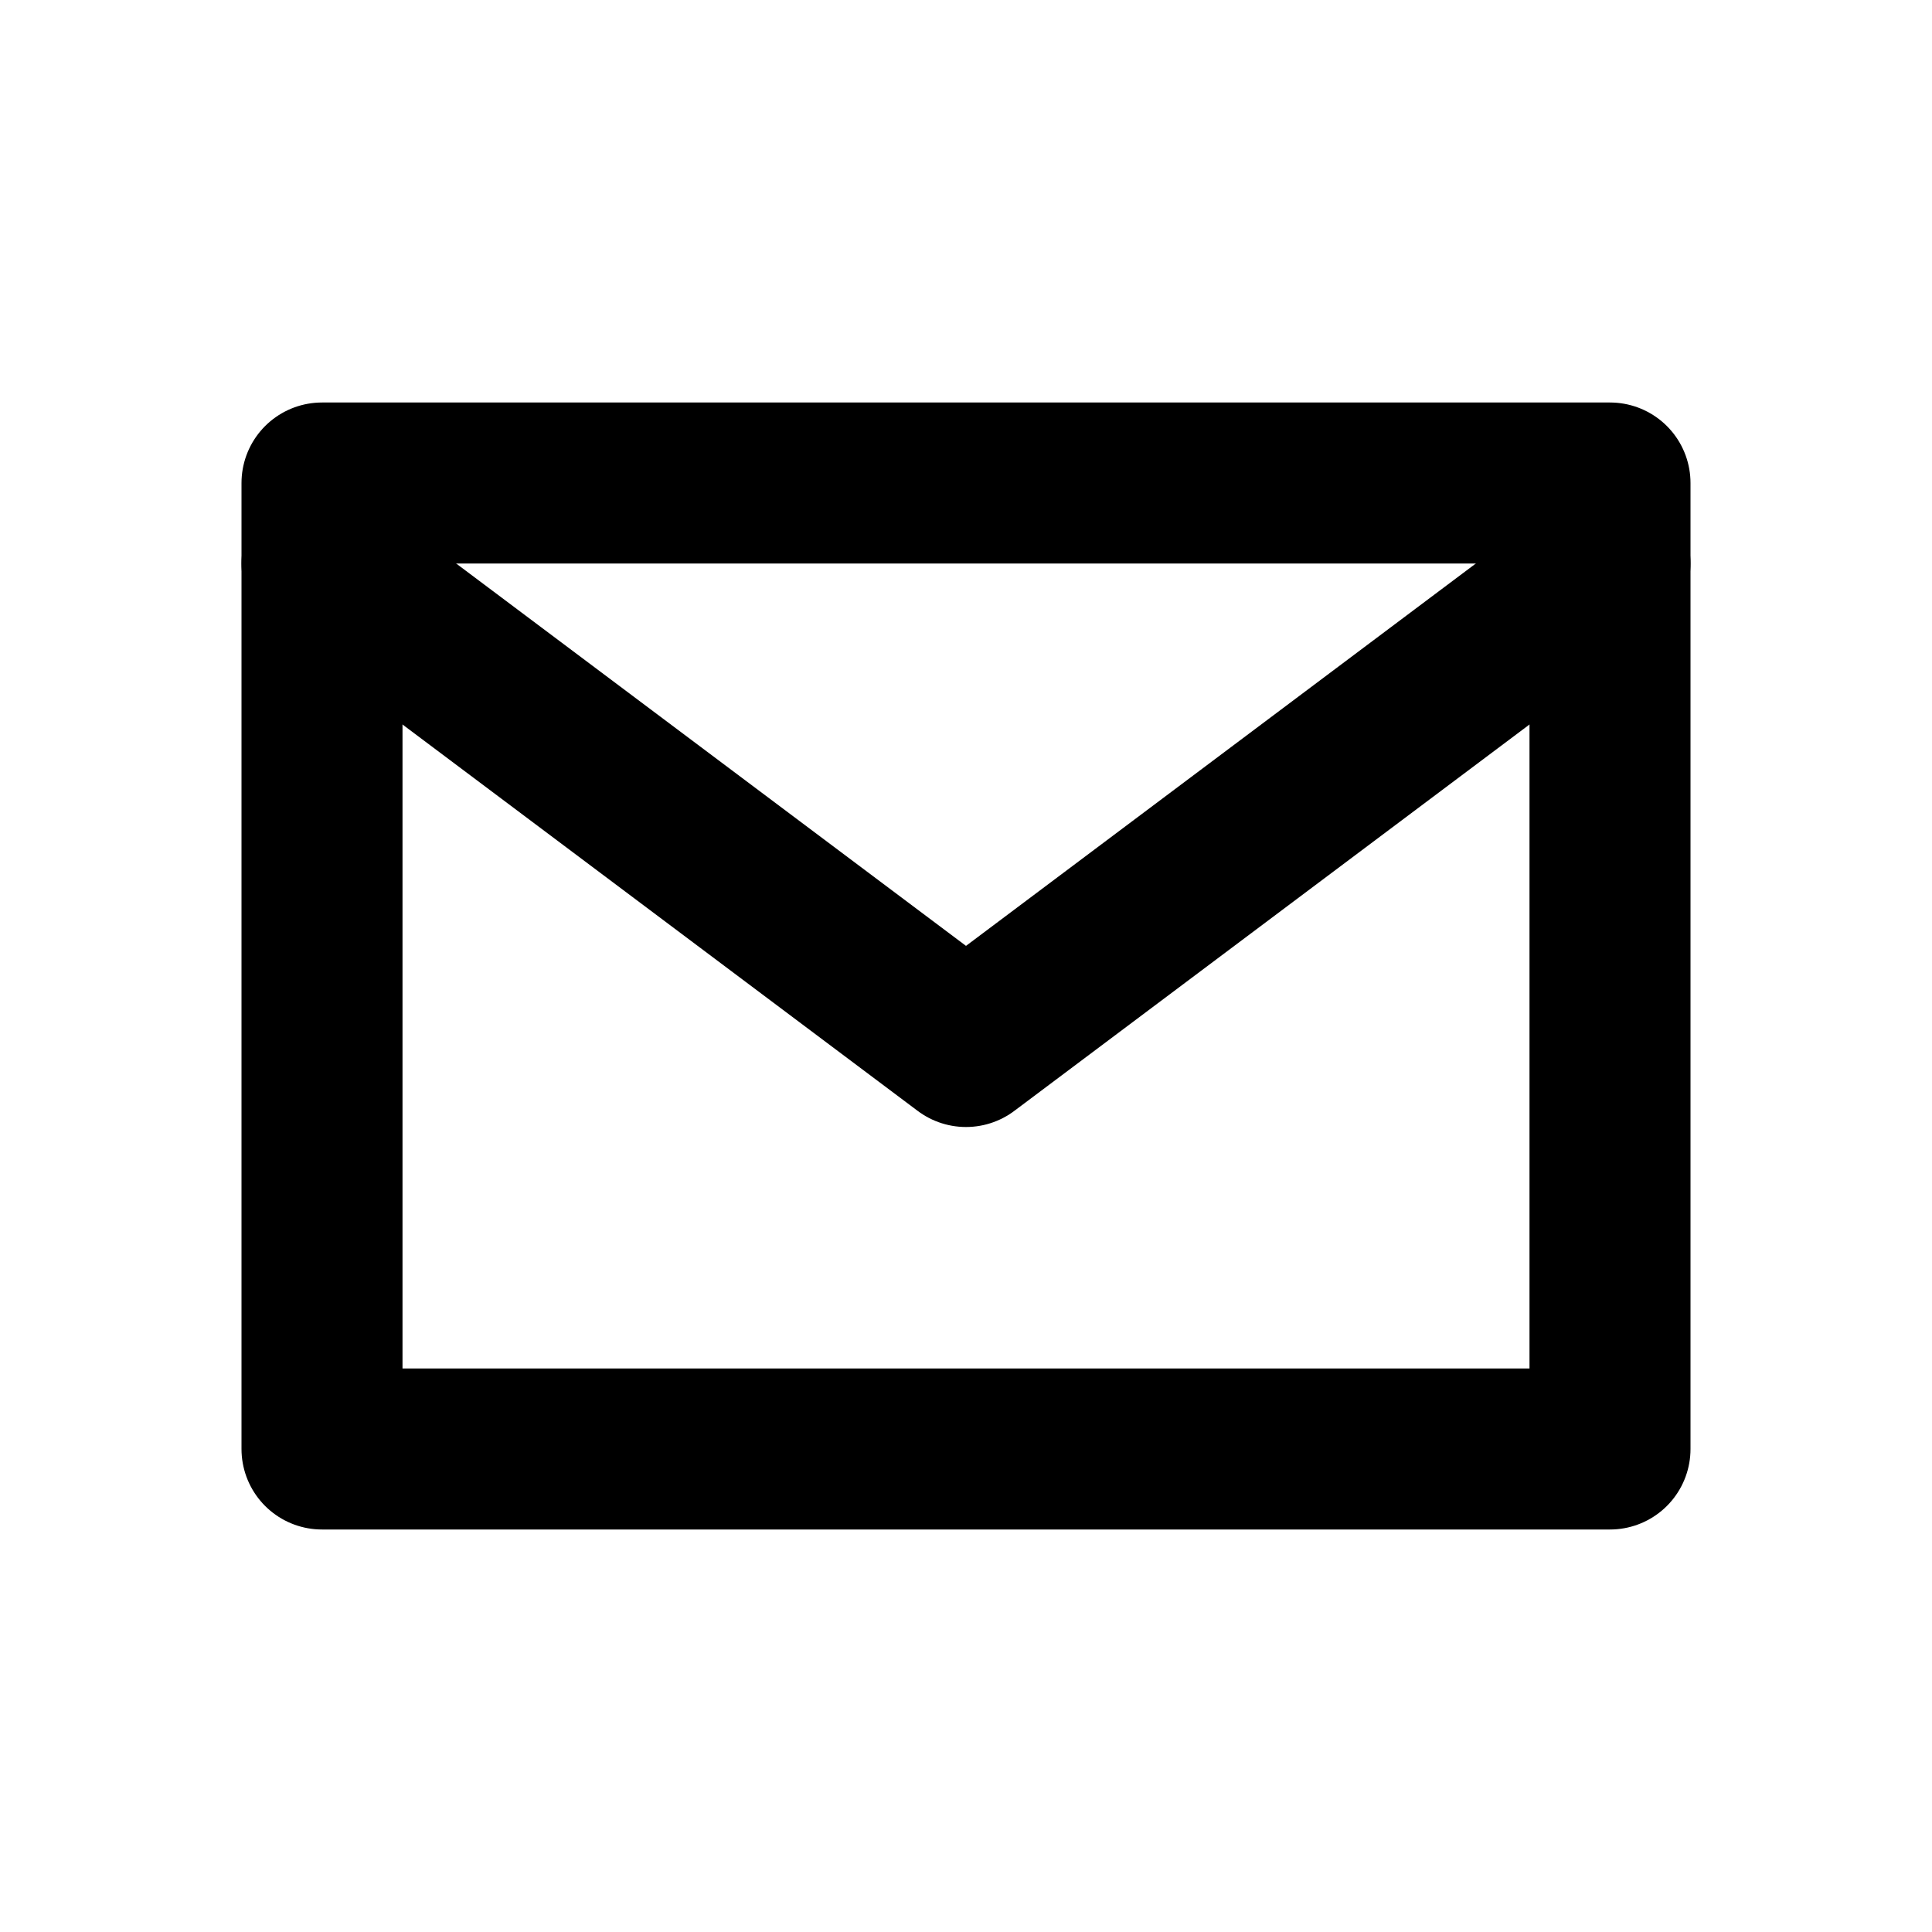
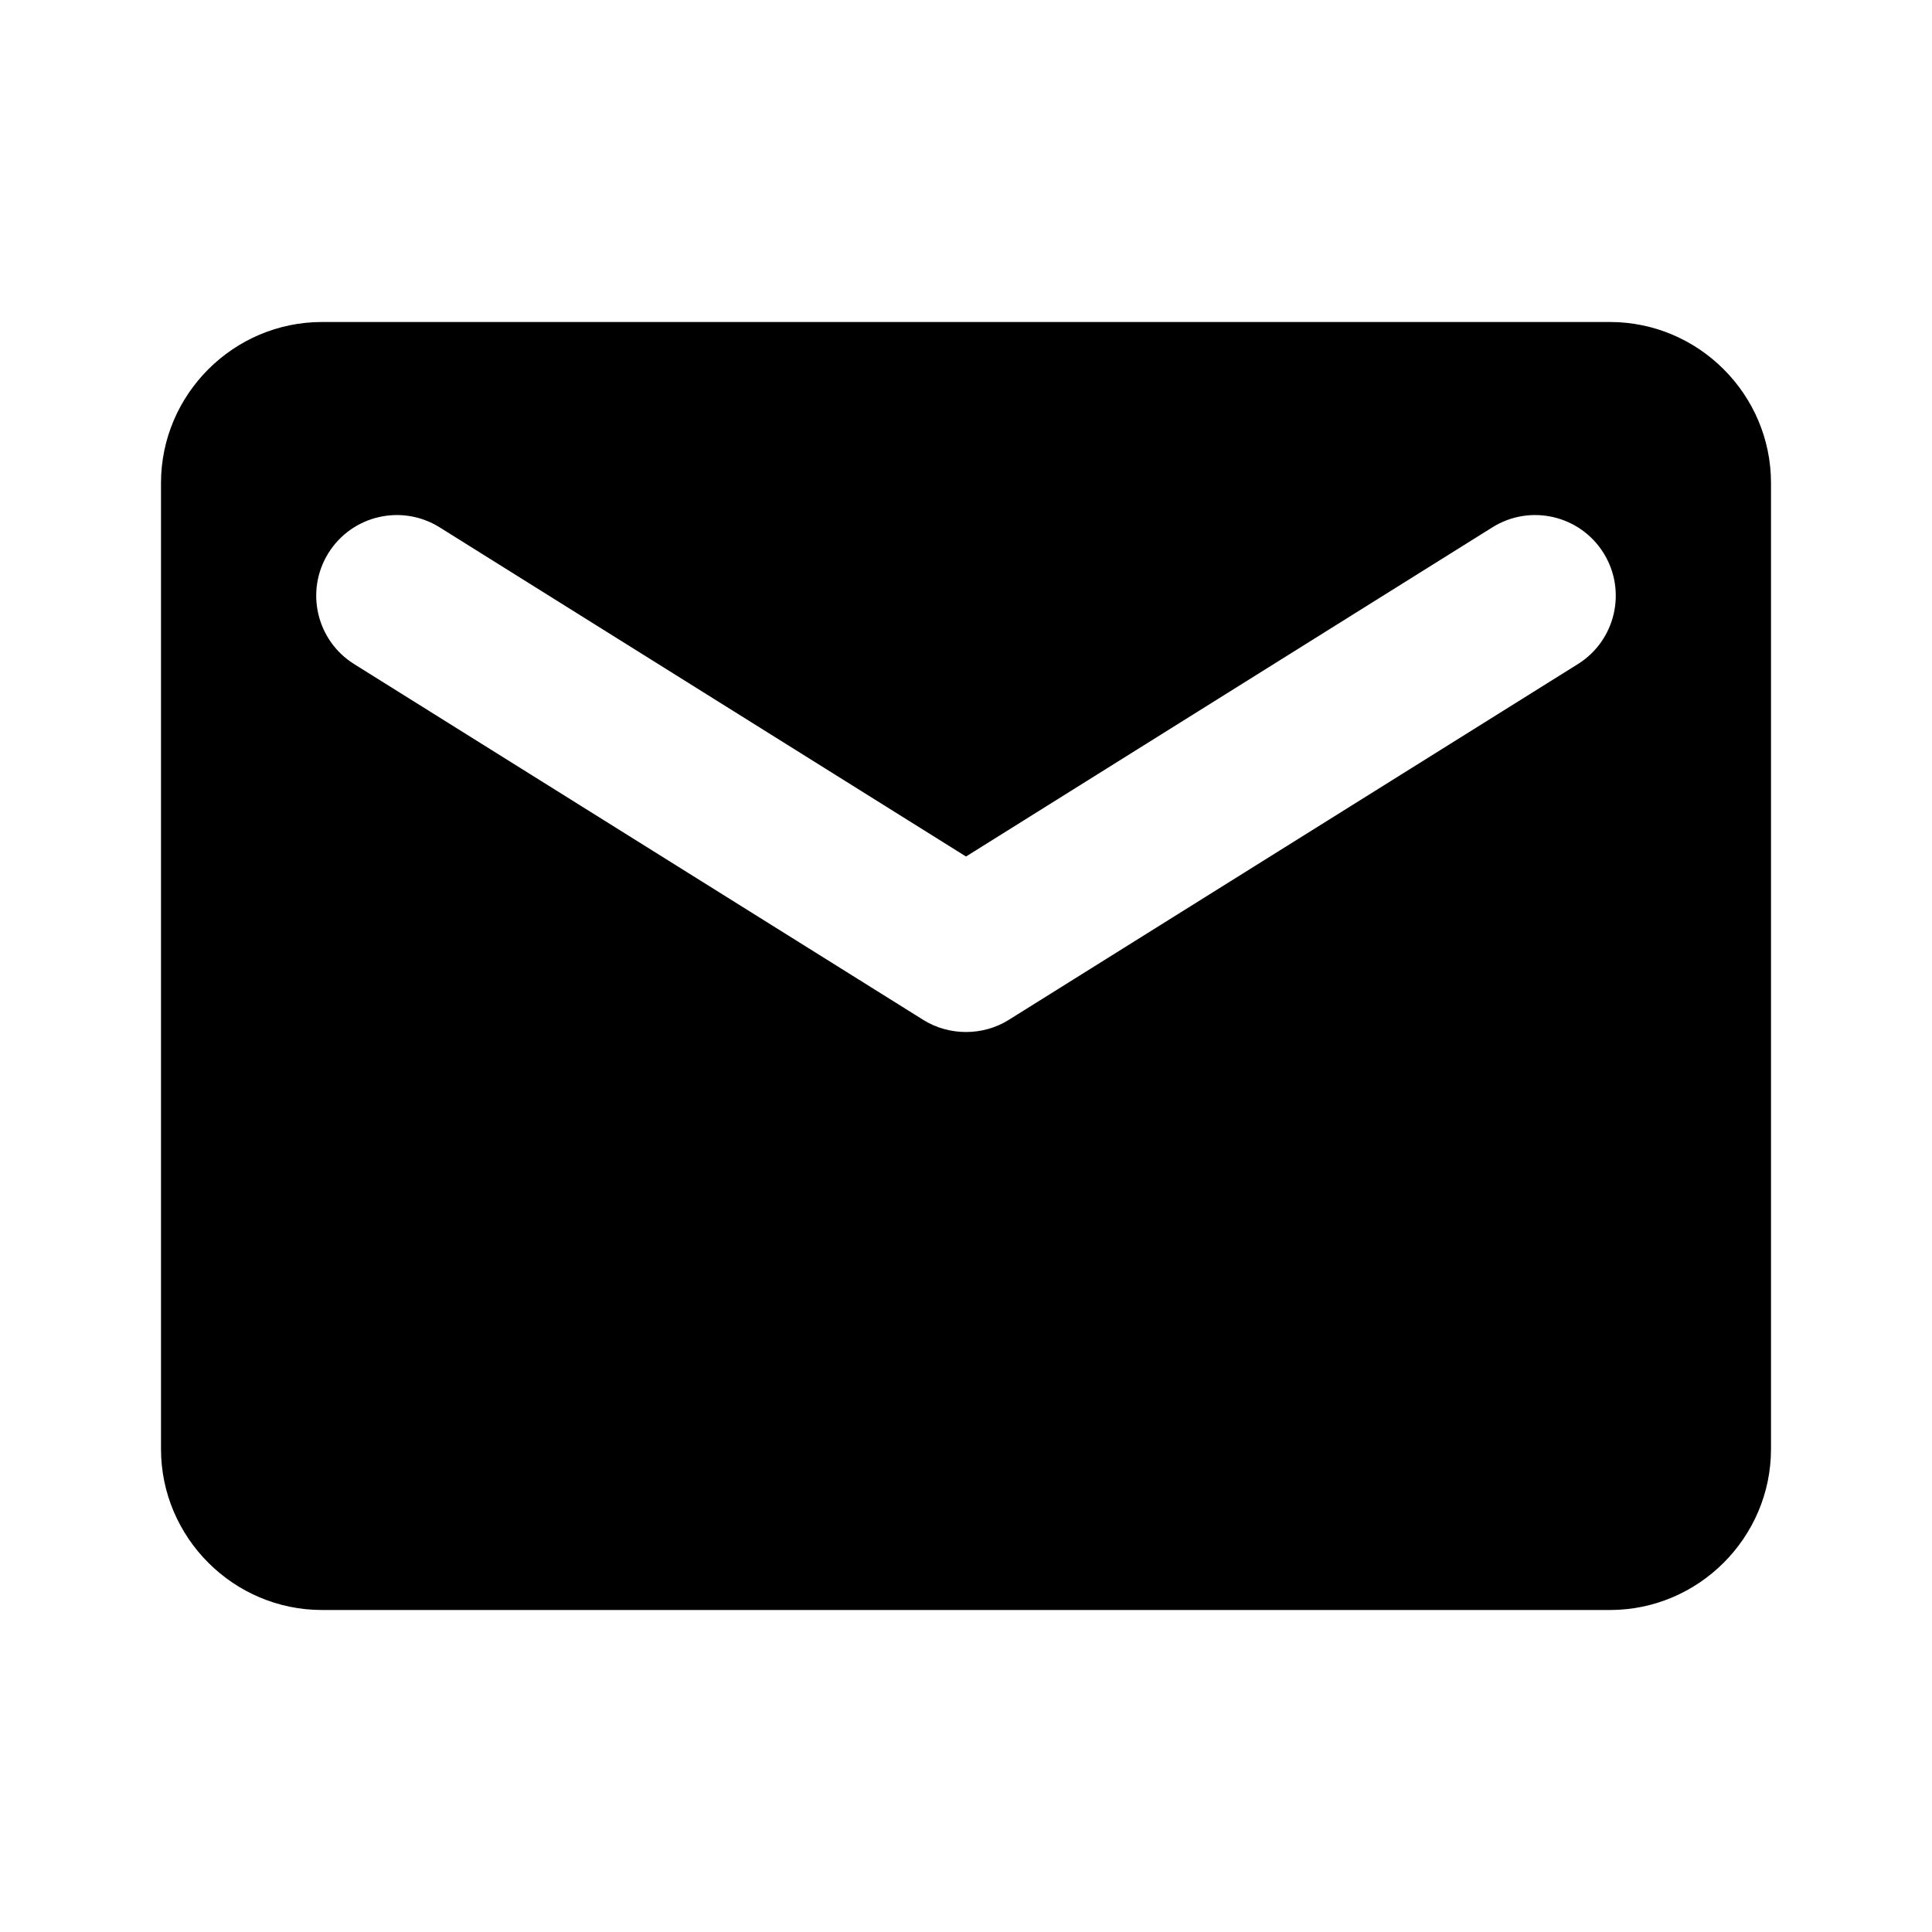
- <svg xmlns="http://www.w3.org/2000/svg" width="24" height="24" viewBox="0 0 24 24" fill="none">
-   <path d="M4 6h16v12H4V6Z" stroke="#000" stroke-width="2" stroke-linejoin="round" />
-   <path d="m4 7 8 6 8-6" stroke="#000" stroke-width="2" stroke-linecap="round" stroke-linejoin="round" />
+ <svg xmlns="http://www.w3.org/2000/svg" viewBox="0 0 24 24" aria-hidden="true">
+   <path fill="#000" d="M20 4H4c-1.1 0-2 .9-2 2v12c0 1.1.9 2 2 2h16c1.1 0 2-.9 2-2V6c0-1.1-.9-2-2-2Zm-.4 4.25-7.07 4.42c-.32.2-.74.2-1.06 0L4.4 8.25a1 1 0 1 1 1.06-1.7L12 10.64l6.54-4.09a1 1 0 1 1 1.06 1.7Z" />
</svg>
